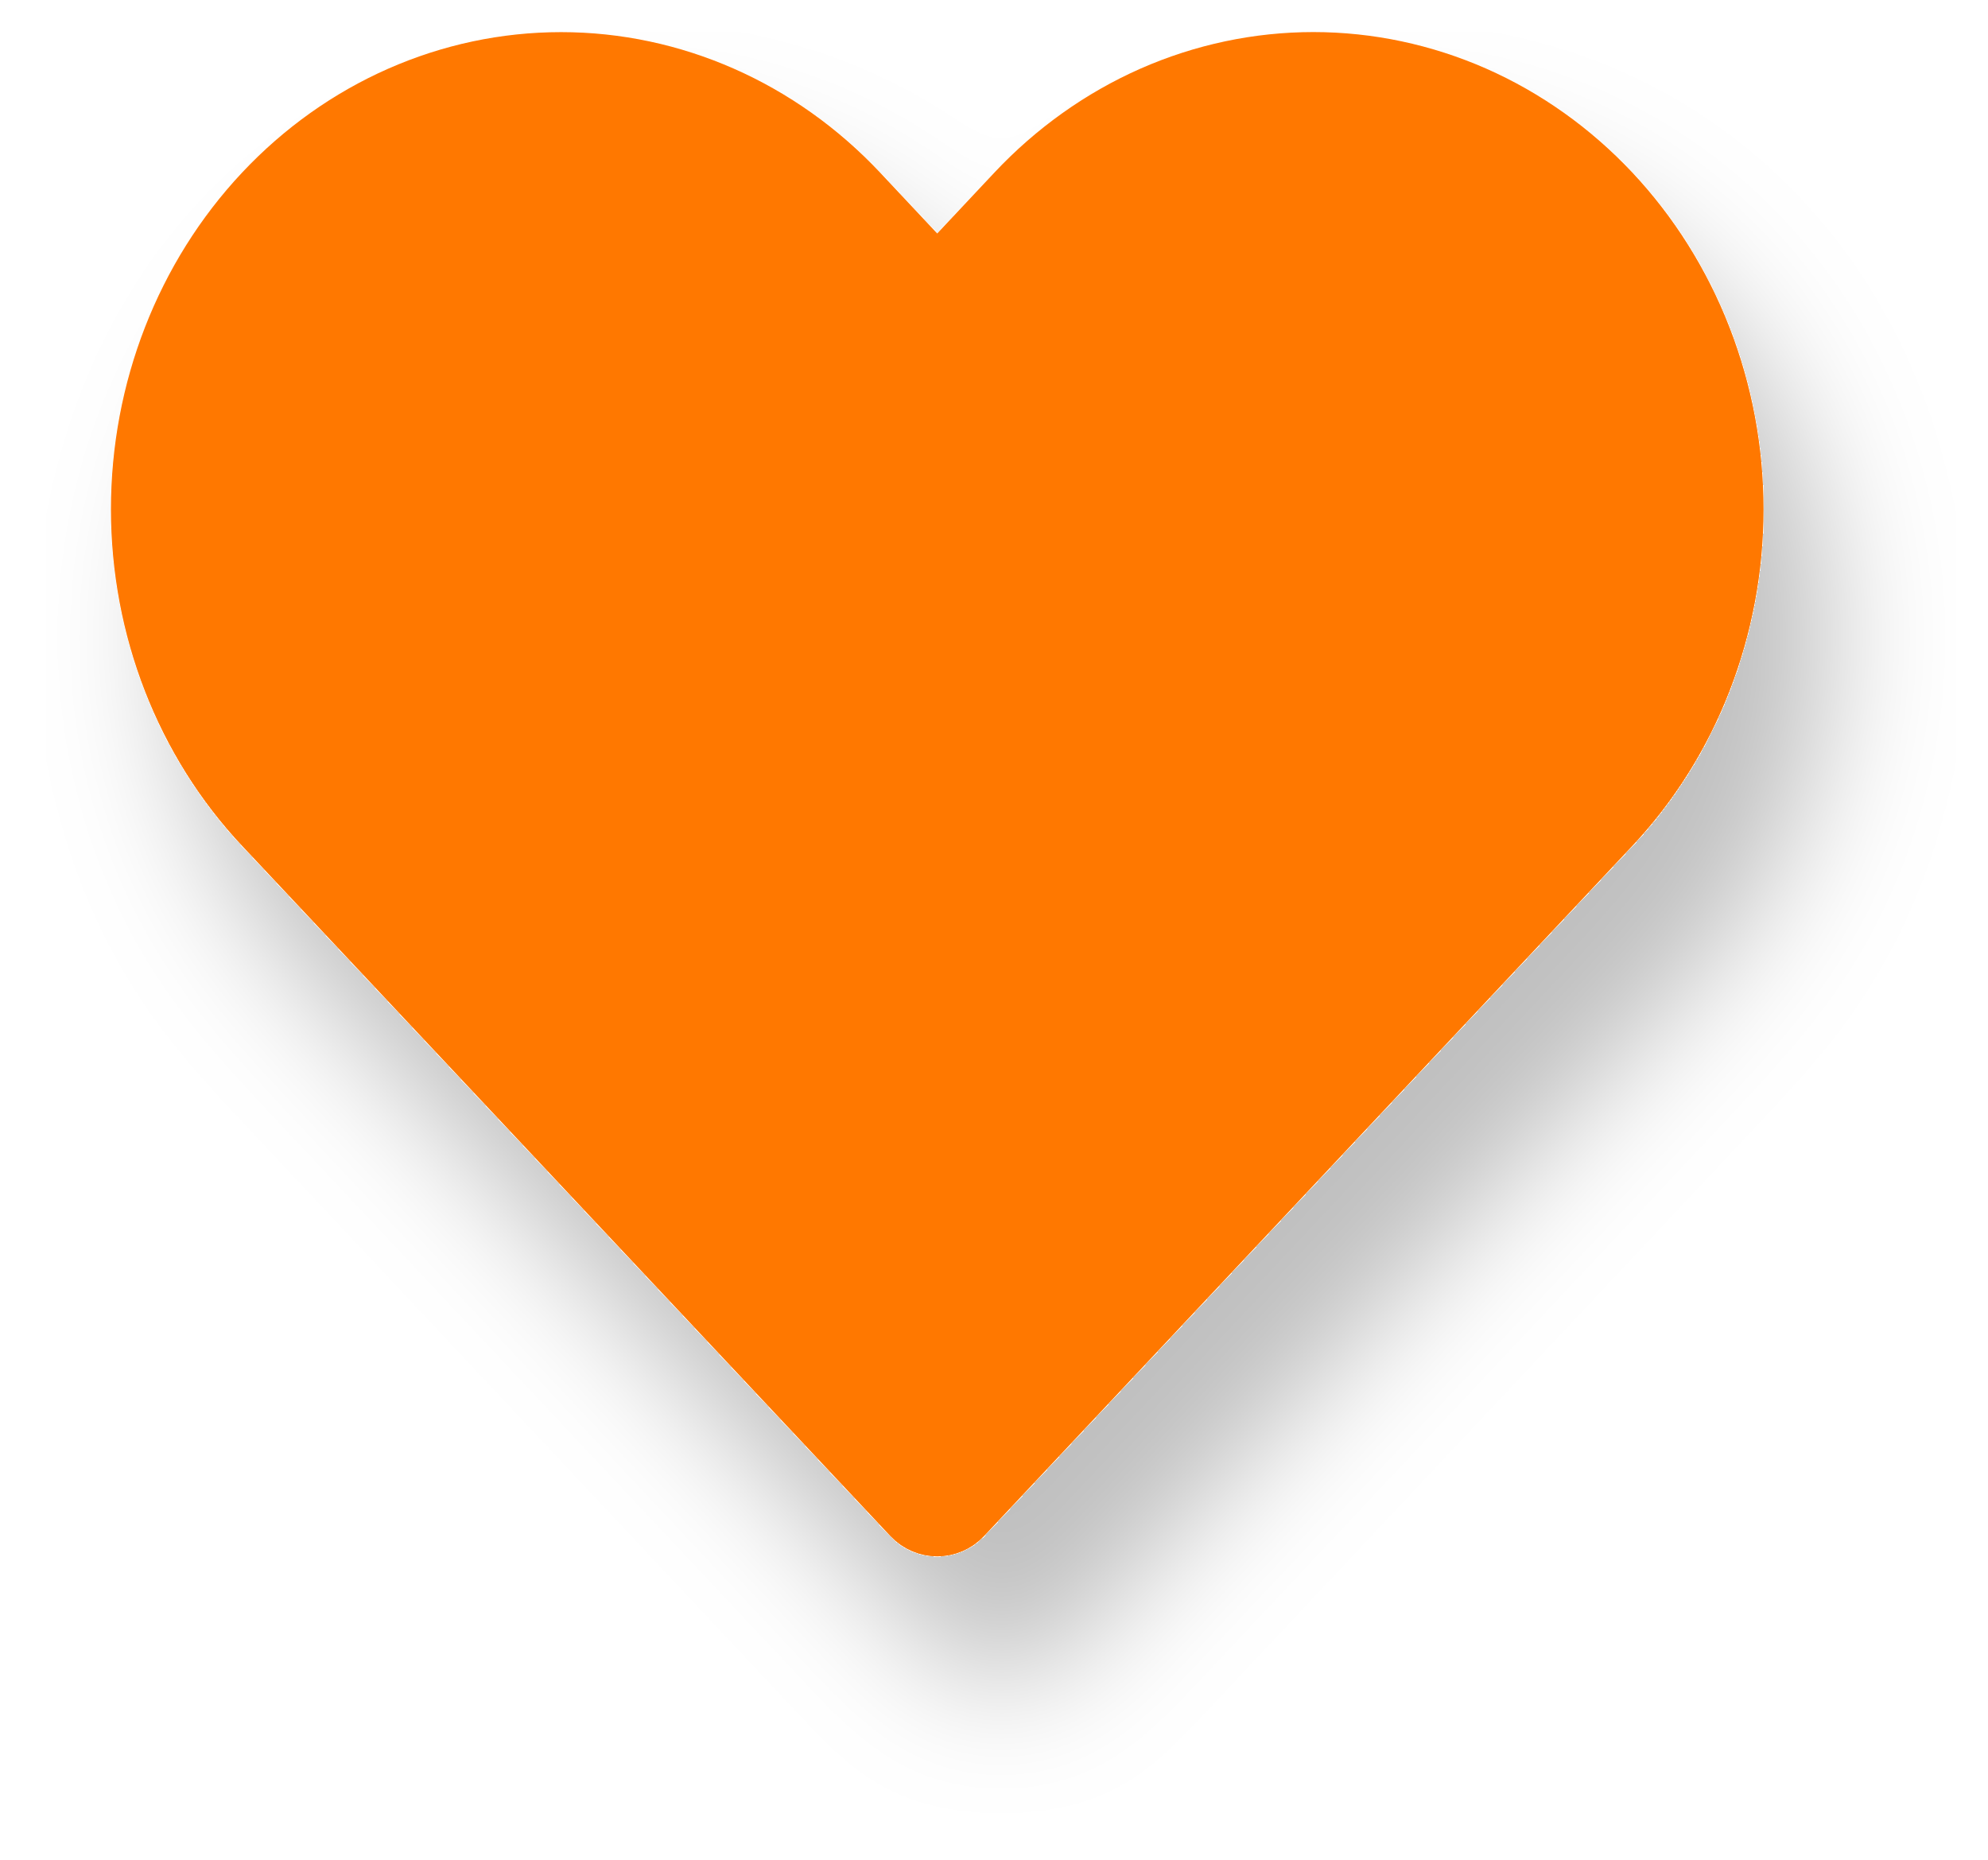
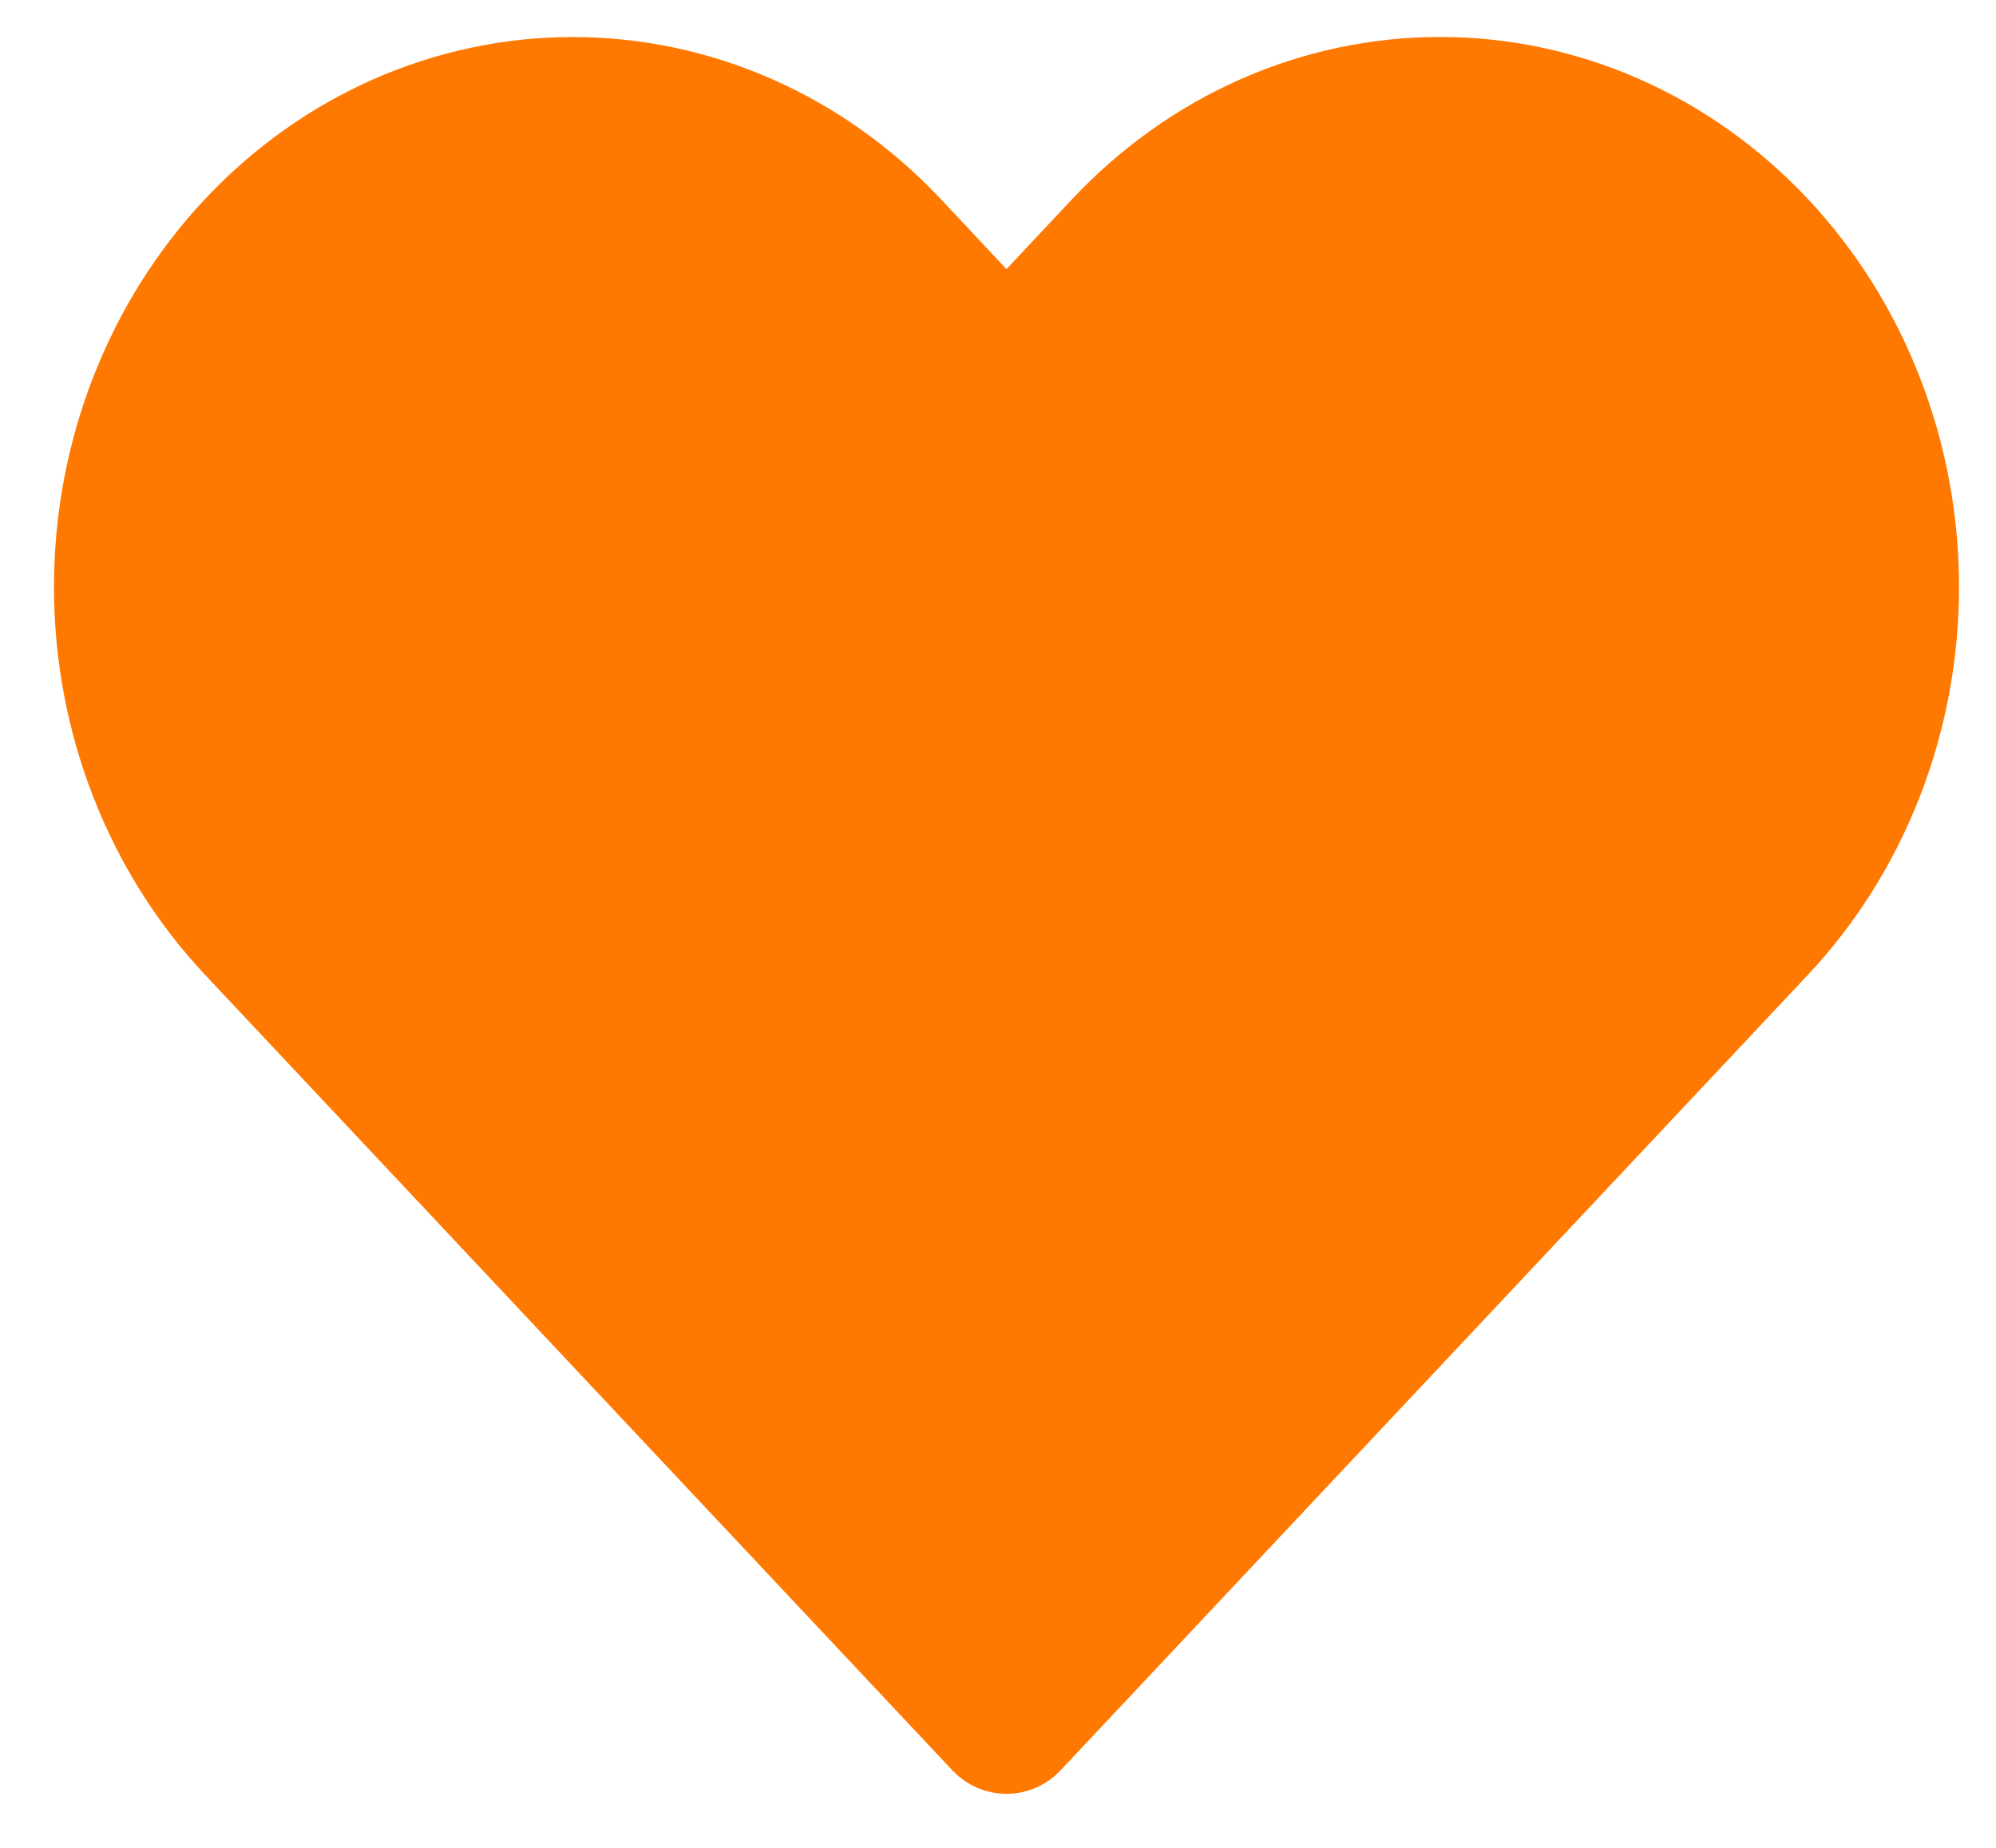
- <svg xmlns="http://www.w3.org/2000/svg" width="31" height="29" viewBox="0 0 31 29" fill="none">
-   <g filter="url(#filter0_d_289_307)">
-     <path d="M25.09 3.033C24.485 2.389 23.766 1.877 22.975 1.528C22.184 1.18 21.336 1 20.48 1C19.624 1 18.776 1.18 17.985 1.528C17.195 1.877 16.476 2.389 15.871 3.033L14.979 3.983C14.782 4.193 14.448 4.193 14.25 3.983L13.359 3.033C12.136 1.732 10.478 1.001 8.749 1.001C7.02 1.001 5.362 1.732 4.14 3.033C2.917 4.335 2.23 6.1 2.23 7.941C2.23 9.781 2.917 11.547 4.14 12.848L14.25 23.612C14.448 23.822 14.782 23.822 14.979 23.612L25.09 12.848C25.695 12.204 26.176 11.439 26.503 10.597C26.831 9.755 27 8.852 27 7.941C27 7.029 26.831 6.127 26.503 5.285C26.176 4.443 25.695 3.678 25.09 3.033Z" fill="#FF7800" />
-     <path d="M25.09 3.033C24.485 2.389 23.766 1.877 22.975 1.528C22.184 1.18 21.336 1 20.48 1C19.624 1 18.776 1.18 17.985 1.528C17.195 1.877 16.476 2.389 15.871 3.033L14.979 3.983C14.782 4.193 14.448 4.193 14.25 3.983L13.359 3.033C12.136 1.732 10.478 1.001 8.749 1.001C7.02 1.001 5.362 1.732 4.14 3.033C2.917 4.335 2.23 6.1 2.23 7.941C2.23 9.781 2.917 11.547 4.14 12.848L14.25 23.612C14.448 23.822 14.782 23.822 14.979 23.612L25.09 12.848C25.695 12.204 26.176 11.439 26.503 10.597C26.831 9.755 27 8.852 27 7.941C27 7.029 26.831 6.127 26.503 5.285C26.176 4.443 25.695 3.678 25.09 3.033Z" stroke="#FF7800" stroke-linecap="round" stroke-linejoin="round" />
-   </g>
-   <defs>
-     <filter id="filter0_d_289_307" x="0.73" y="0.5" width="29.77" height="27.77" filterUnits="userSpaceOnUse" color-interpolation-filters="sRGB">
-       <feFlood flood-opacity="0" result="BackgroundImageFix" />
-       <feColorMatrix in="SourceAlpha" type="matrix" values="0 0 0 0 0 0 0 0 0 0 0 0 0 0 0 0 0 0 127 0" result="hardAlpha" />
-       <feOffset dx="1" dy="2" />
-       <feGaussianBlur stdDeviation="1" />
-       <feComposite in2="hardAlpha" operator="out" />
-       <feColorMatrix type="matrix" values="0 0 0 0 0 0 0 0 0 0 0 0 0 0 0 0 0 0 0.25 0" />
-       <feBlend mode="normal" in2="BackgroundImageFix" result="effect1_dropShadow_289_307" />
-       <feBlend mode="normal" in="SourceGraphic" in2="effect1_dropShadow_289_307" result="shape" />
-     </filter>
-   </defs>
+ <svg xmlns="http://www.w3.org/2000/svg" width="27" height="25" viewBox="0 0 27 25" fill="none">
+   <path d="M24.09 3.033C23.485 2.389 22.766 1.877 21.975 1.528C21.184 1.18 20.336 1 19.48 1C18.624 1 17.776 1.18 16.985 1.528C16.195 1.877 15.476 2.389 14.871 3.033L13.979 3.983C13.782 4.193 13.448 4.193 13.25 3.983L12.359 3.033C11.136 1.732 9.478 1.001 7.749 1.001C6.02 1.001 4.362 1.732 3.14 3.033C1.917 4.335 1.23 6.1 1.23 7.941C1.23 9.781 1.917 11.547 3.14 12.848L13.25 23.612C13.448 23.822 13.782 23.822 13.979 23.612L24.09 12.848C24.695 12.204 25.176 11.439 25.503 10.597C25.831 9.755 26 8.852 26 7.941C26 7.029 25.831 6.127 25.503 5.285C25.176 4.443 24.695 3.678 24.09 3.033Z" fill="#FF7800" stroke="#FF7800" stroke-linecap="round" stroke-linejoin="round" />
</svg>
